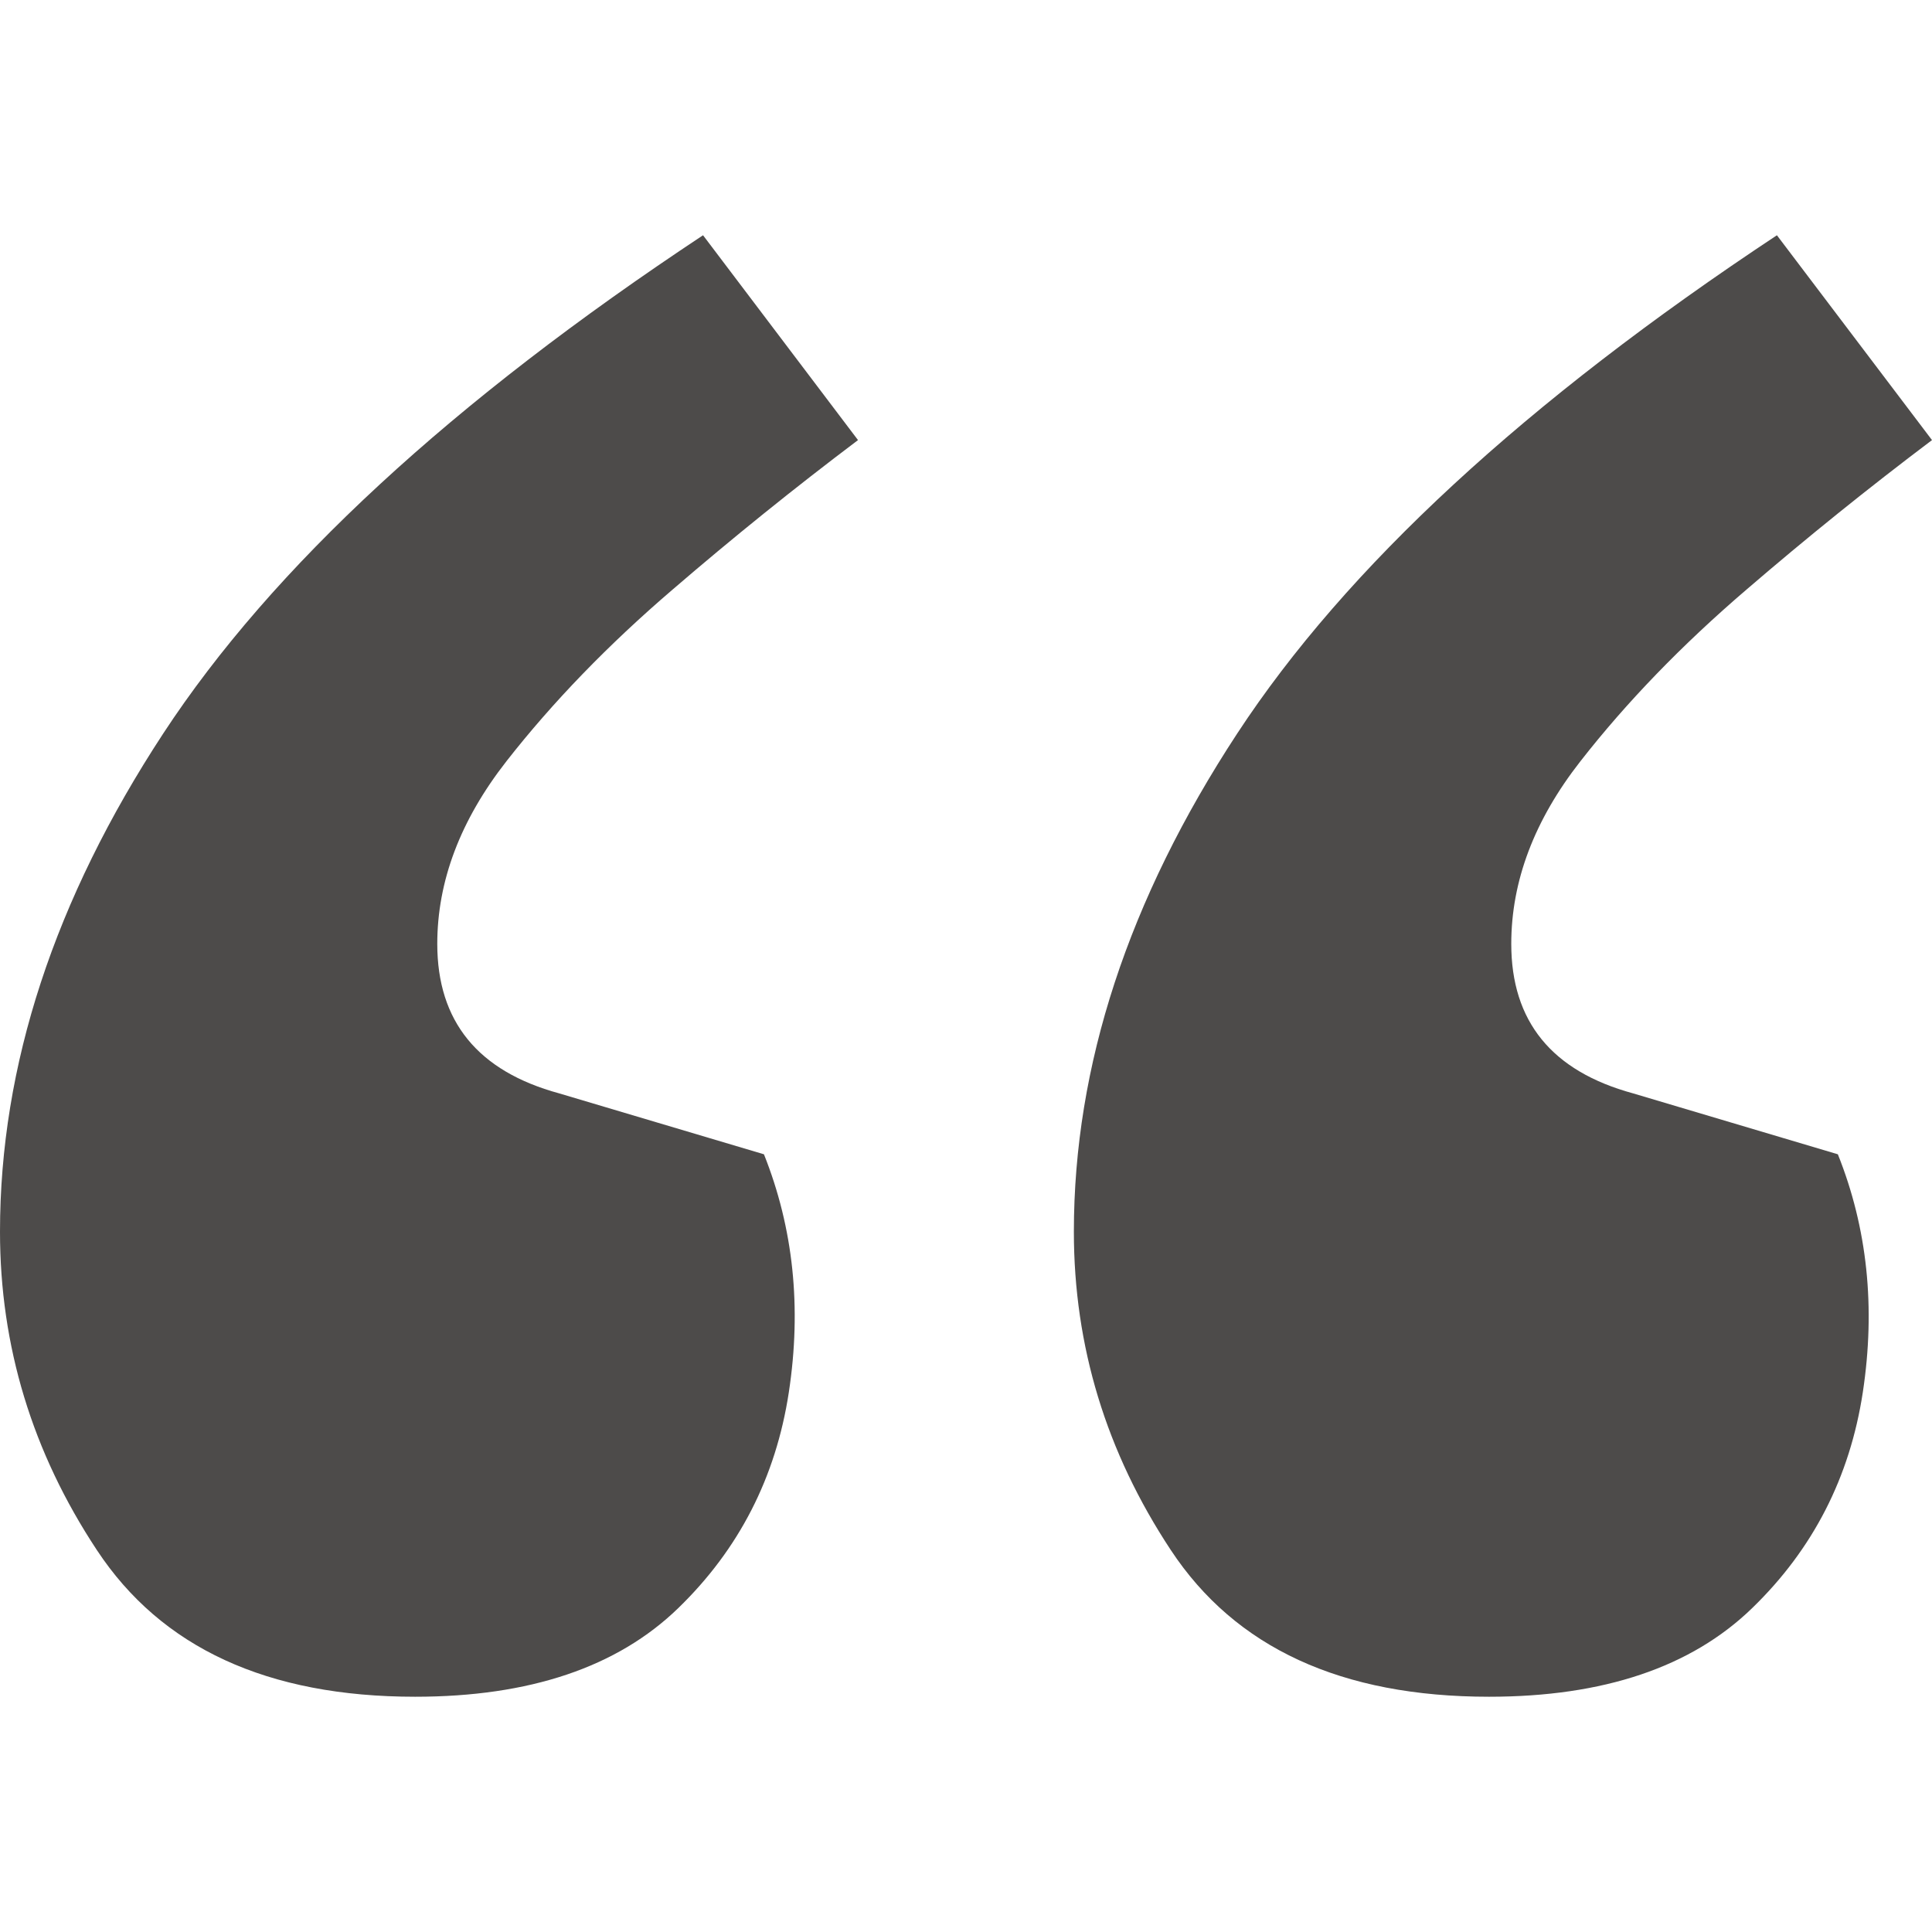
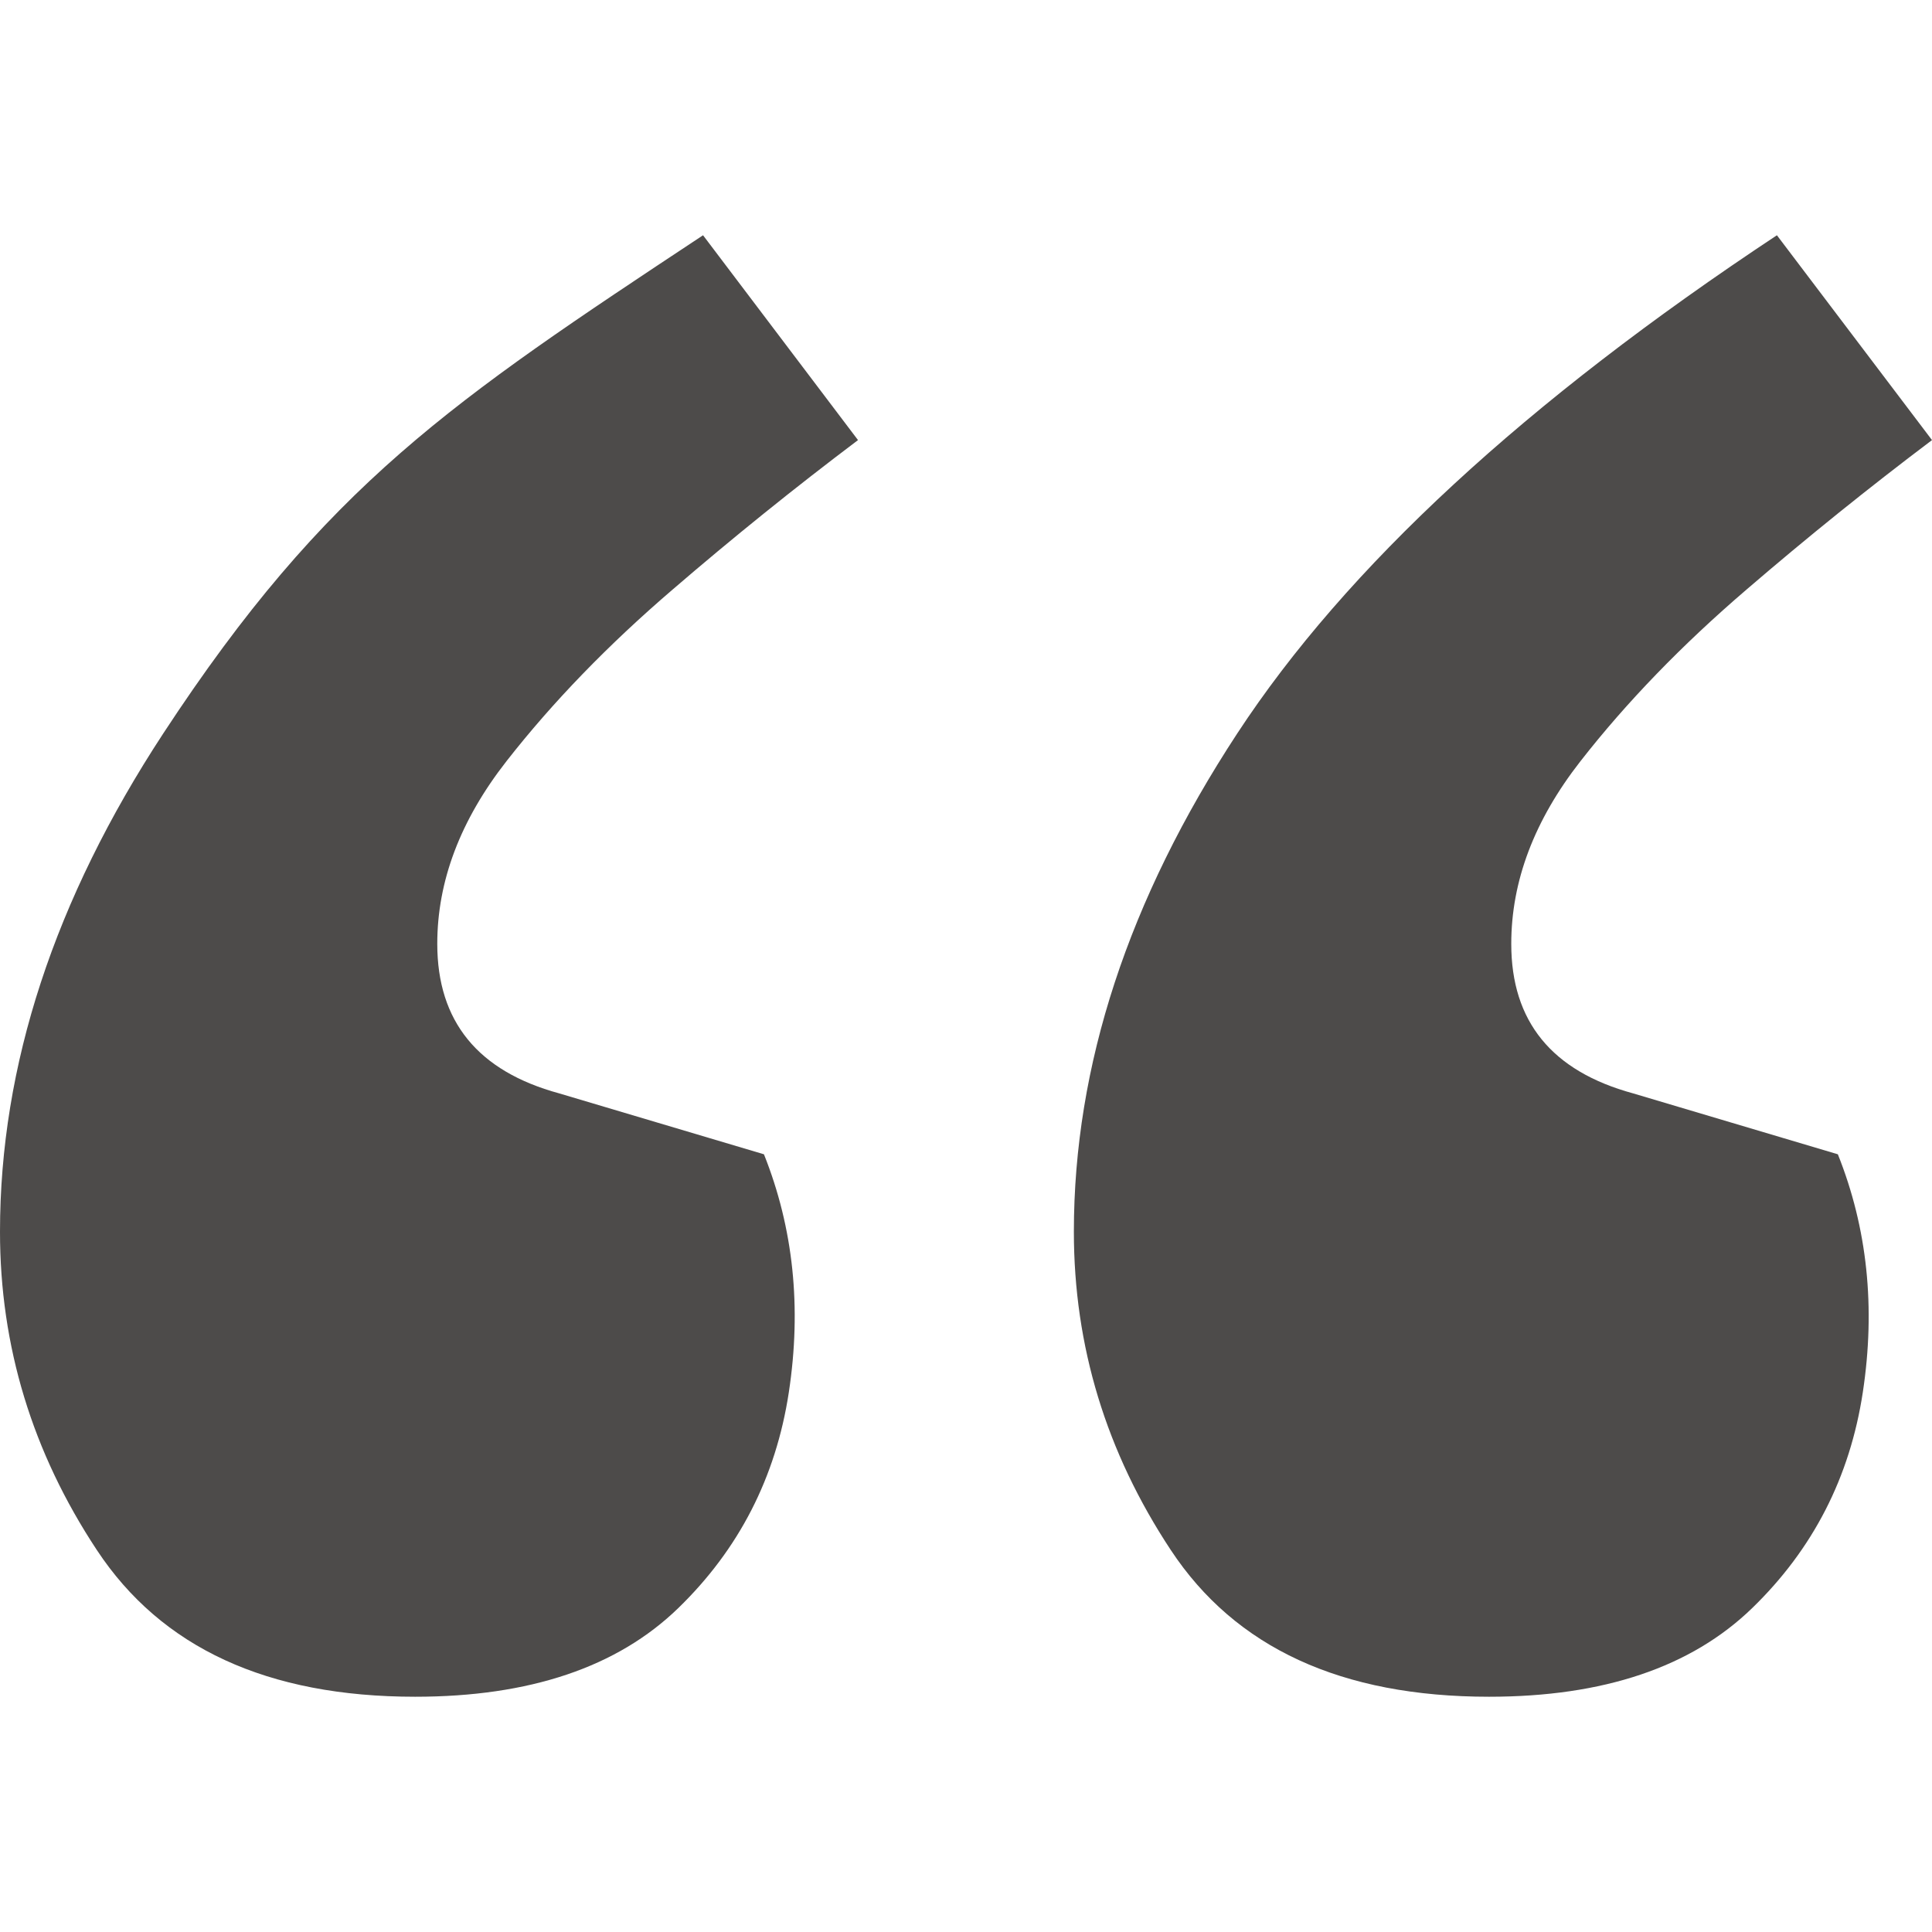
- <svg xmlns="http://www.w3.org/2000/svg" width="48" height="48" viewBox="0 0 48 48">
-   <path fill="#4D4B4A" d="M10.315 42.155c-3.668 0-6.306-1.214-7.909-3.645C.801 36.081 0 33.445 0 30.601c0-4.126 1.352-8.252 4.056-12.378S11.23 9.971 17.467 5.845l3.85 5.089a91.133 91.133 0 00-4.607 3.714c-1.605 1.375-2.98 2.798-4.127 4.264-1.147 1.467-1.719 2.981-1.719 4.539 0 1.925 1.009 3.163 3.027 3.713l5.089 1.514c.732 1.835.939 3.805.618 5.914-.322 2.11-1.237 3.898-2.75 5.364-1.513 1.466-3.692 2.199-6.533 2.199zm26.681 0c-3.668 0-6.304-1.214-7.908-3.645-1.605-2.429-2.408-5.065-2.408-7.908 0-4.126 1.352-8.252 4.058-12.378 2.703-4.126 7.172-8.253 13.409-12.379L48 10.934a91.587 91.587 0 00-4.609 3.714c-1.605 1.375-2.98 2.798-4.125 4.264-1.148 1.467-1.719 2.981-1.719 4.539 0 1.925 1.007 3.163 3.025 3.713l5.089 1.514c.734 1.835.94 3.805.62 5.914-.322 2.11-1.237 3.898-2.752 5.364-1.513 1.466-3.692 2.199-6.533 2.199z" />
+ <svg xmlns="http://www.w3.org/2000/svg" xml:space="preserve" width="48" height="48" viewBox="0 0 48 48">
+   <path fill="#4D4B4A" d="M10.315 42.155q-5.503 0-7.909-3.645Q-.001 34.867 0 30.601q0-6.189 4.056-12.378c4.056-6.189 7.174-8.252 13.411-12.378l3.85 5.089a91 91 0 0 0-4.607 3.714q-2.407 2.064-4.127 4.264t-1.719 4.539q0 2.888 3.027 3.713l5.089 1.514q1.099 2.752.618 5.914-.482 3.165-2.75 5.364-2.27 2.199-6.533 2.199m26.681 0q-5.502 0-7.908-3.645-2.408-3.643-2.408-7.908 0-6.189 4.058-12.378 4.054-6.19 13.409-12.379L48 10.934a92 92 0 0 0-4.609 3.714q-2.407 2.064-4.125 4.264-1.72 2.201-1.719 4.539-.001 2.888 3.025 3.713l5.089 1.514q1.1 2.752.62 5.914-.481 3.165-2.752 5.364t-6.533 2.199" />
</svg>
